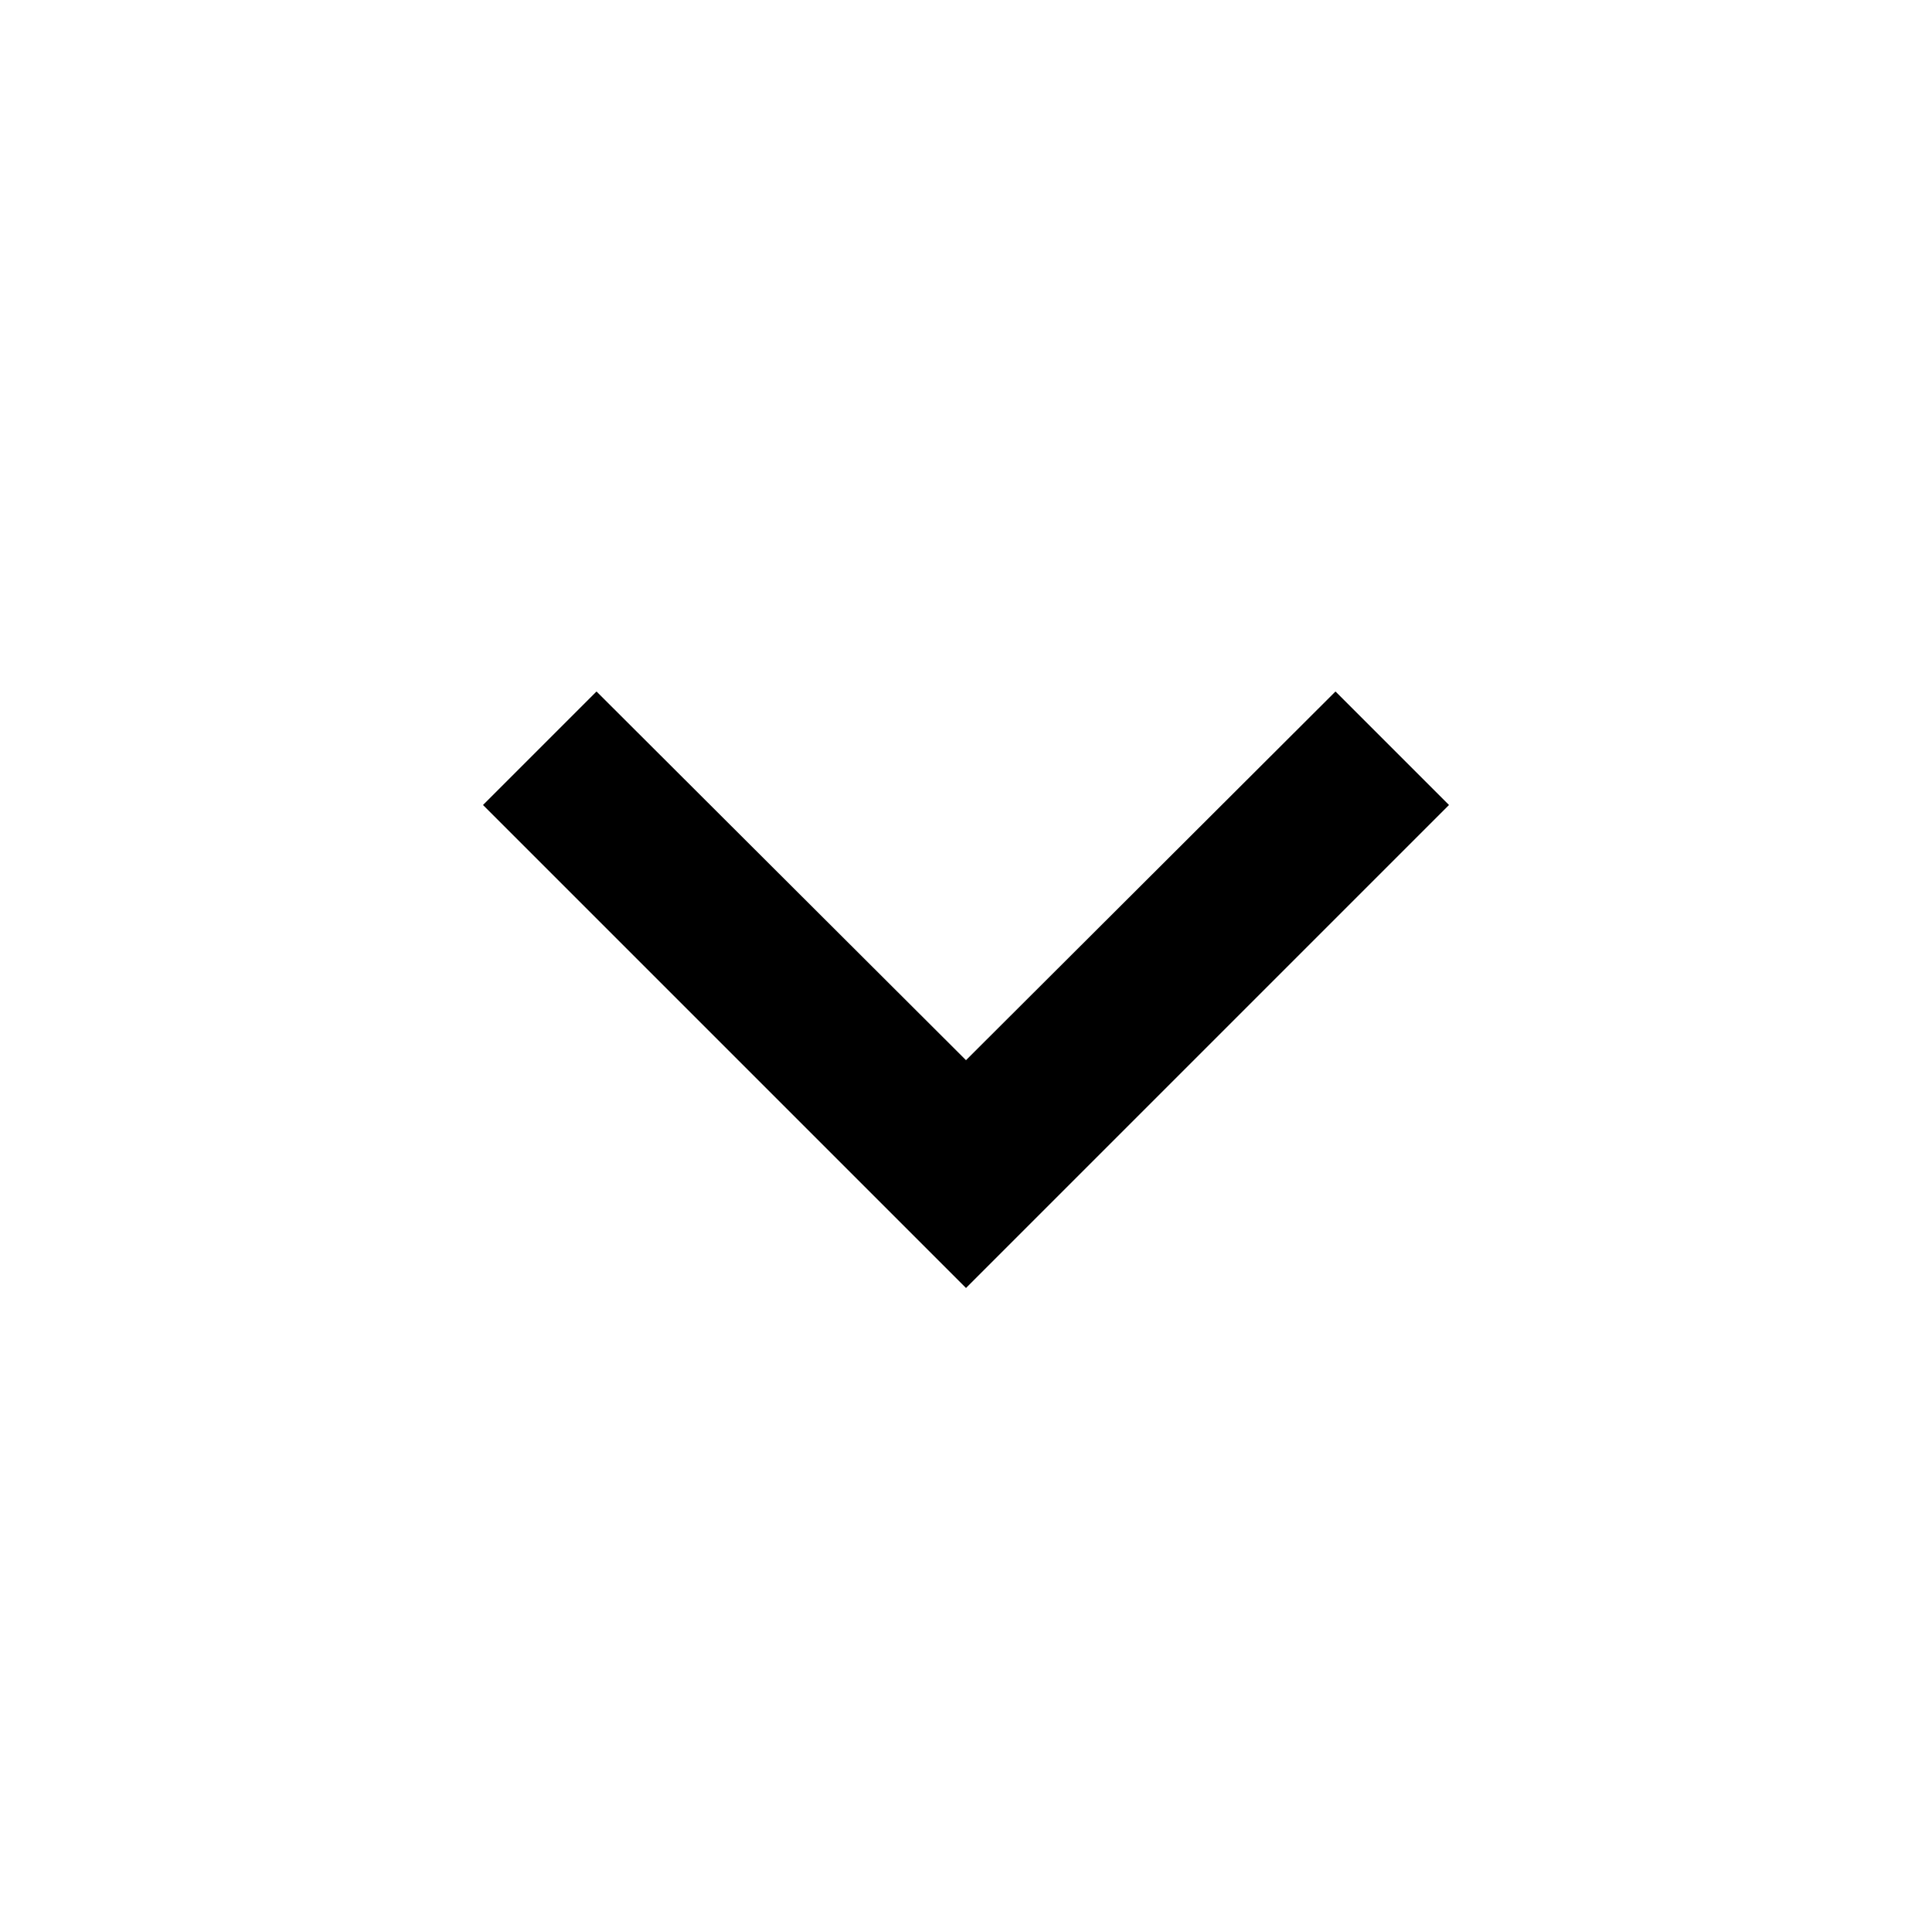
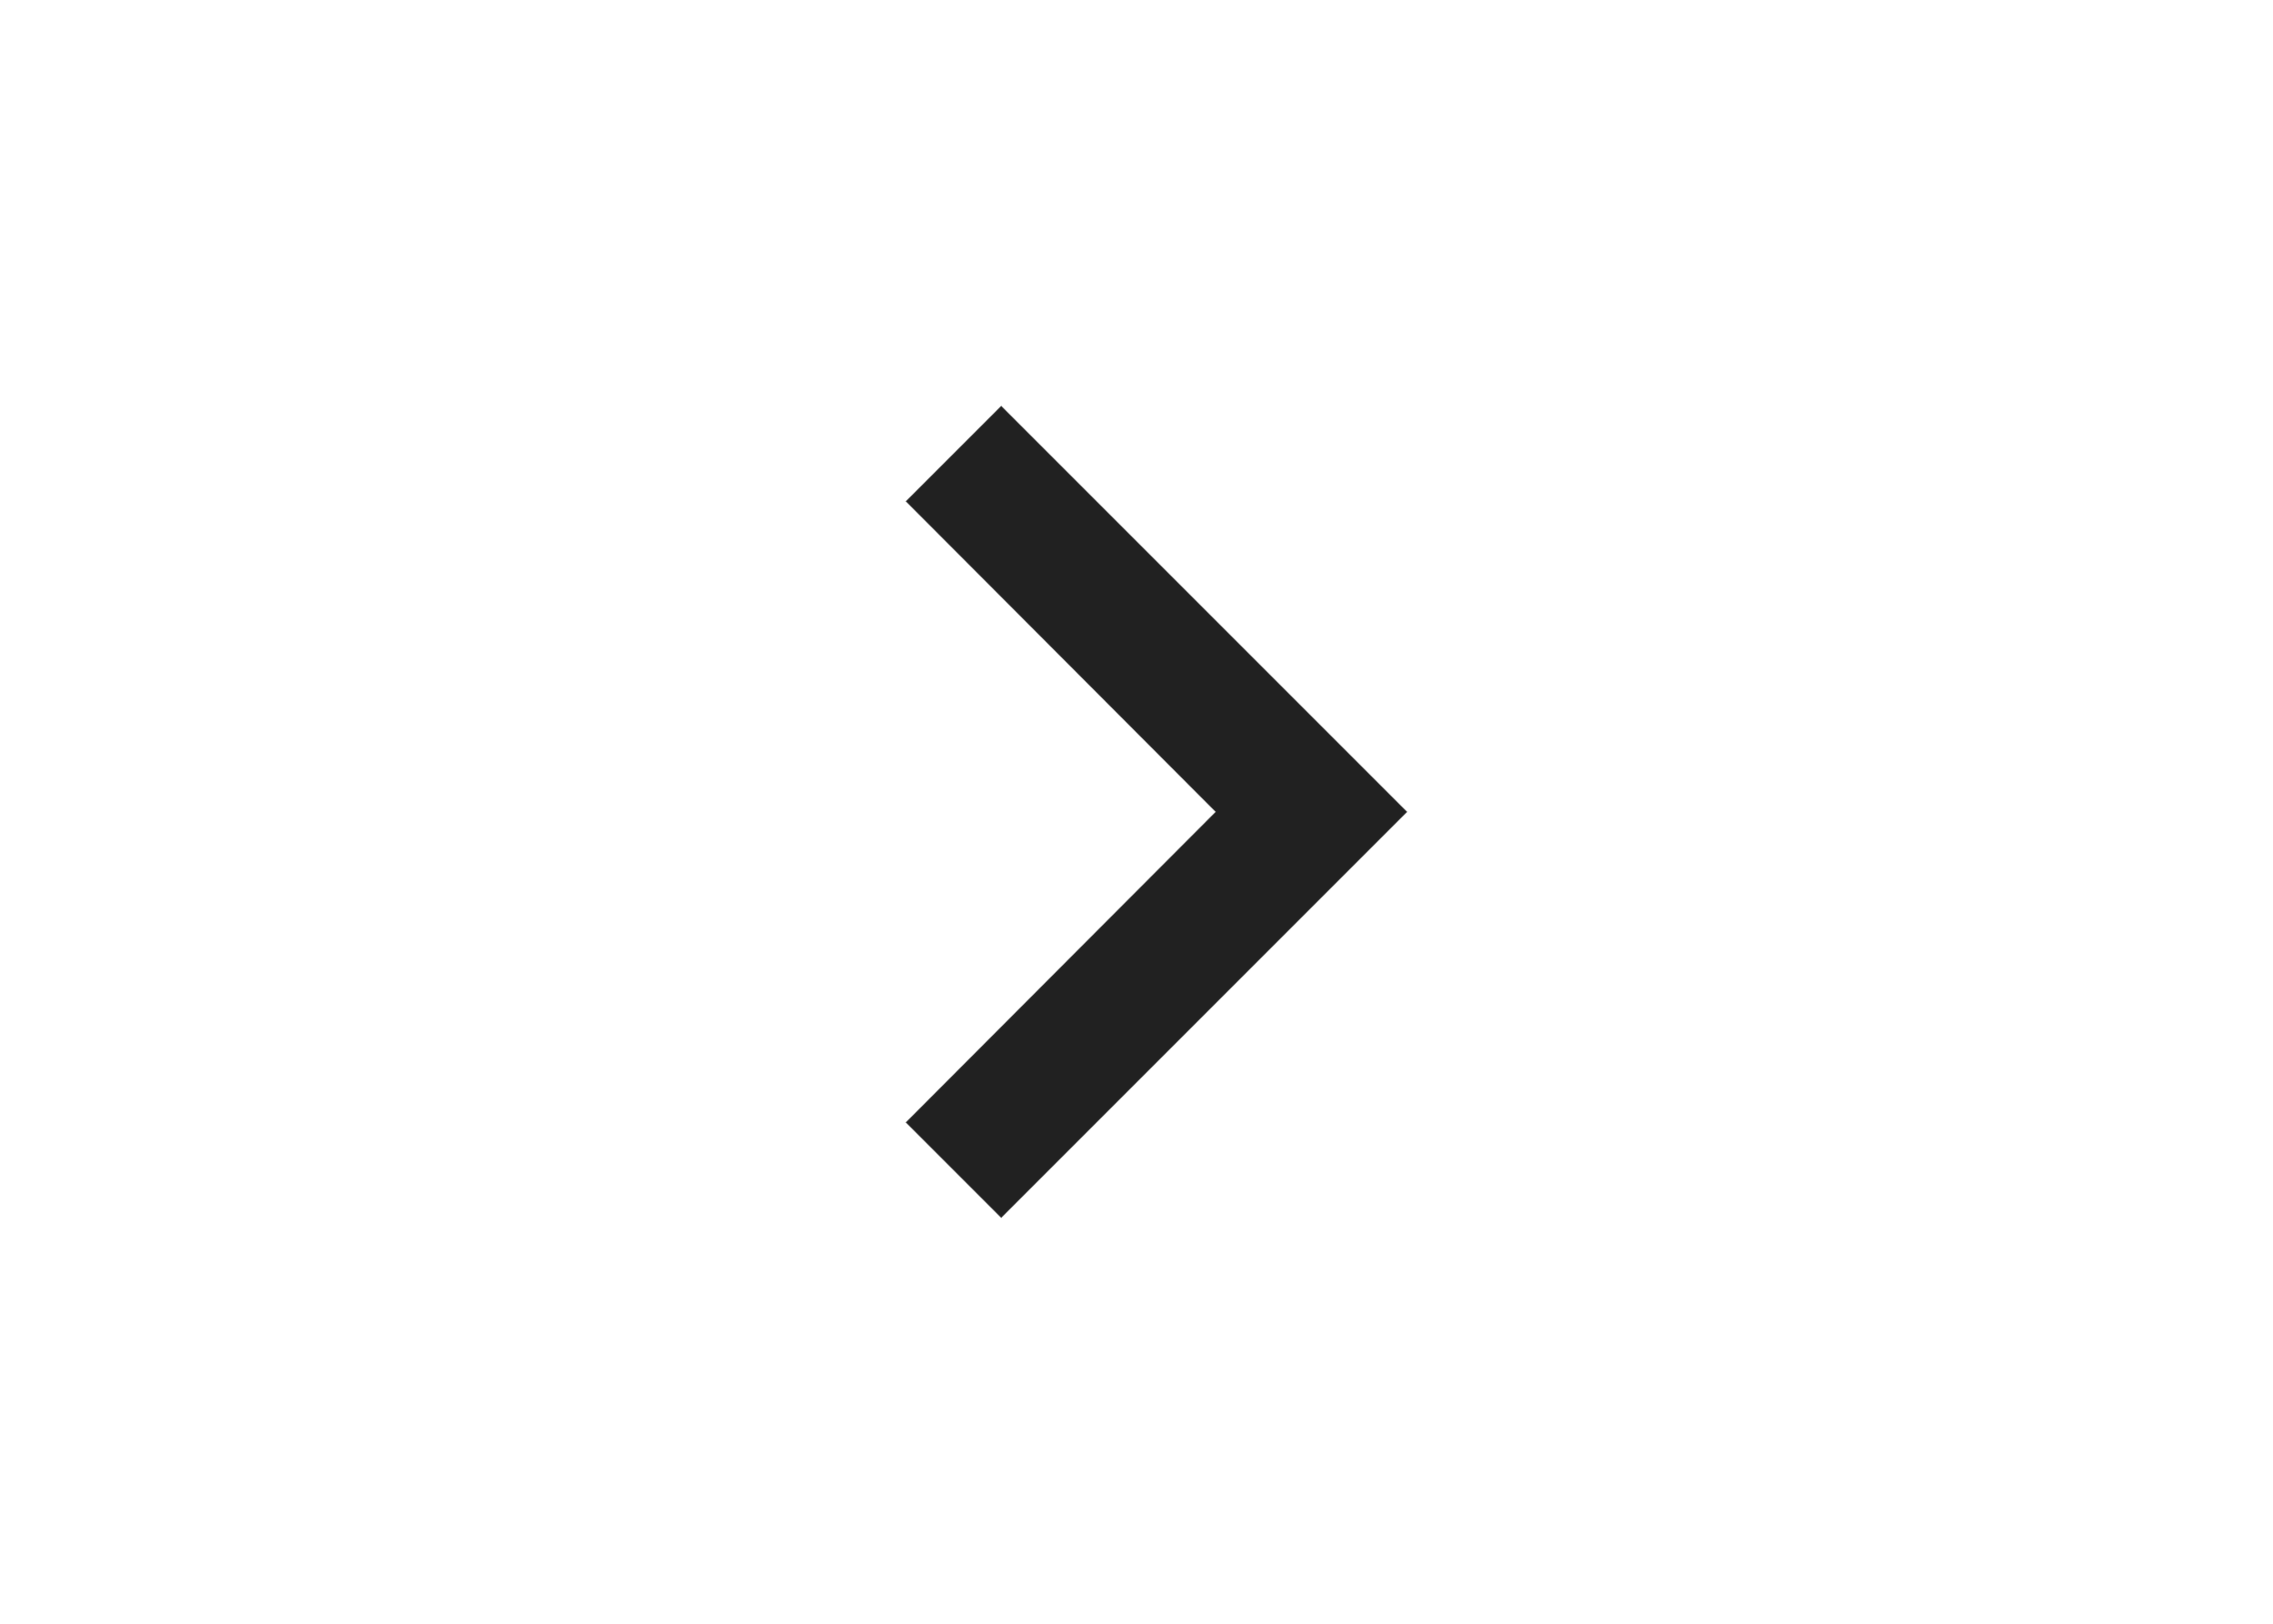
- <svg xmlns="http://www.w3.org/2000/svg" width="24" height="24" title="ExpandMore" tabindex="-1" data-testid="ExpandMoreIcon" aria-hidden="true" focusable="false" class="MuiSvgIcon-root MuiSvgIcon-fontSizeMedium MuiSvgIcon-root MuiSvgIcon-fontSizeLarge css-1shn170">
-   <g>
-     <path id="svg_1" fill="#000000" d="m16.59,8.59l-4.59,4.58l-4.59,-4.58l-1.41,1.41l6,6l6,-6l-1.41,-1.41z" />
-   </g>
+ <svg xmlns="http://www.w3.org/2000/svg" class="MuiSvgIcon-root MuiSvgIcon-fontSizeMedium MuiBox-root css-kaxv2e" focusable="false" aria-hidden="true" viewBox="0 0 24 24" data-testid="ChevronRightIcon" width="56" height="40">
+   <path d="M10 6 8.59 7.41 13.17 12l-4.58 4.59L10 18l6-6z" fill-opacity="0.87" fill="#000000" />
</svg>
